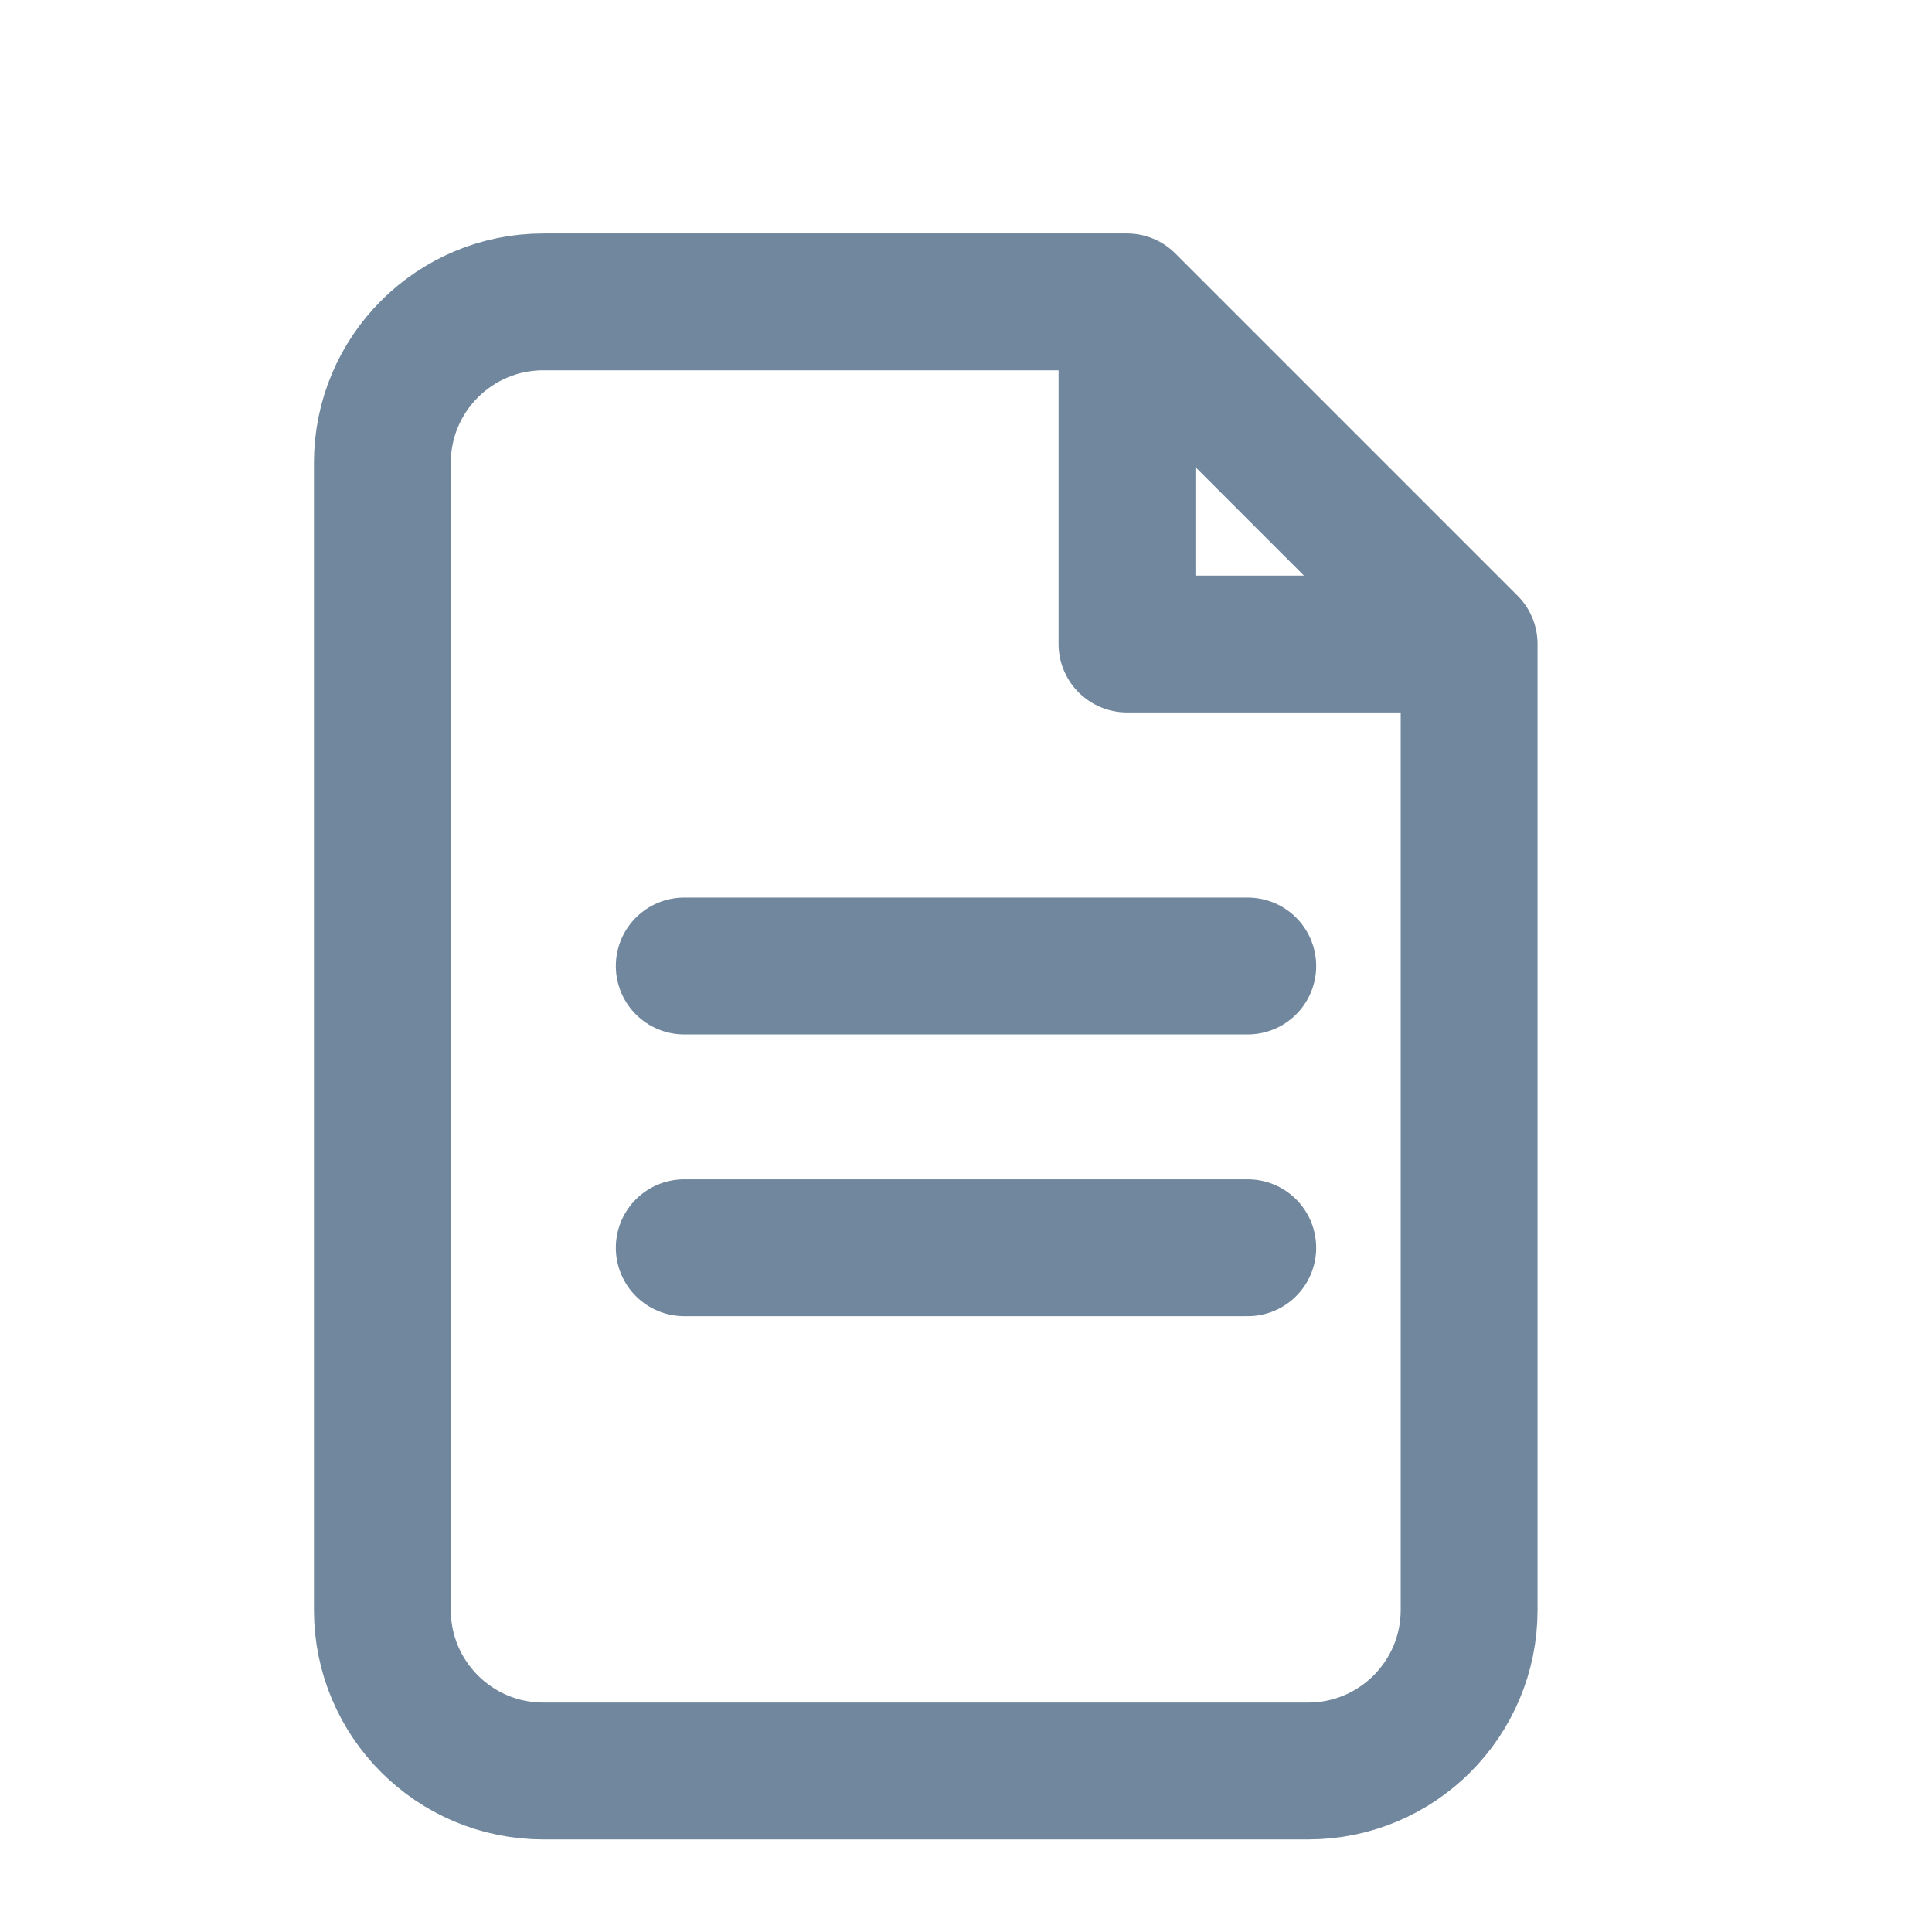
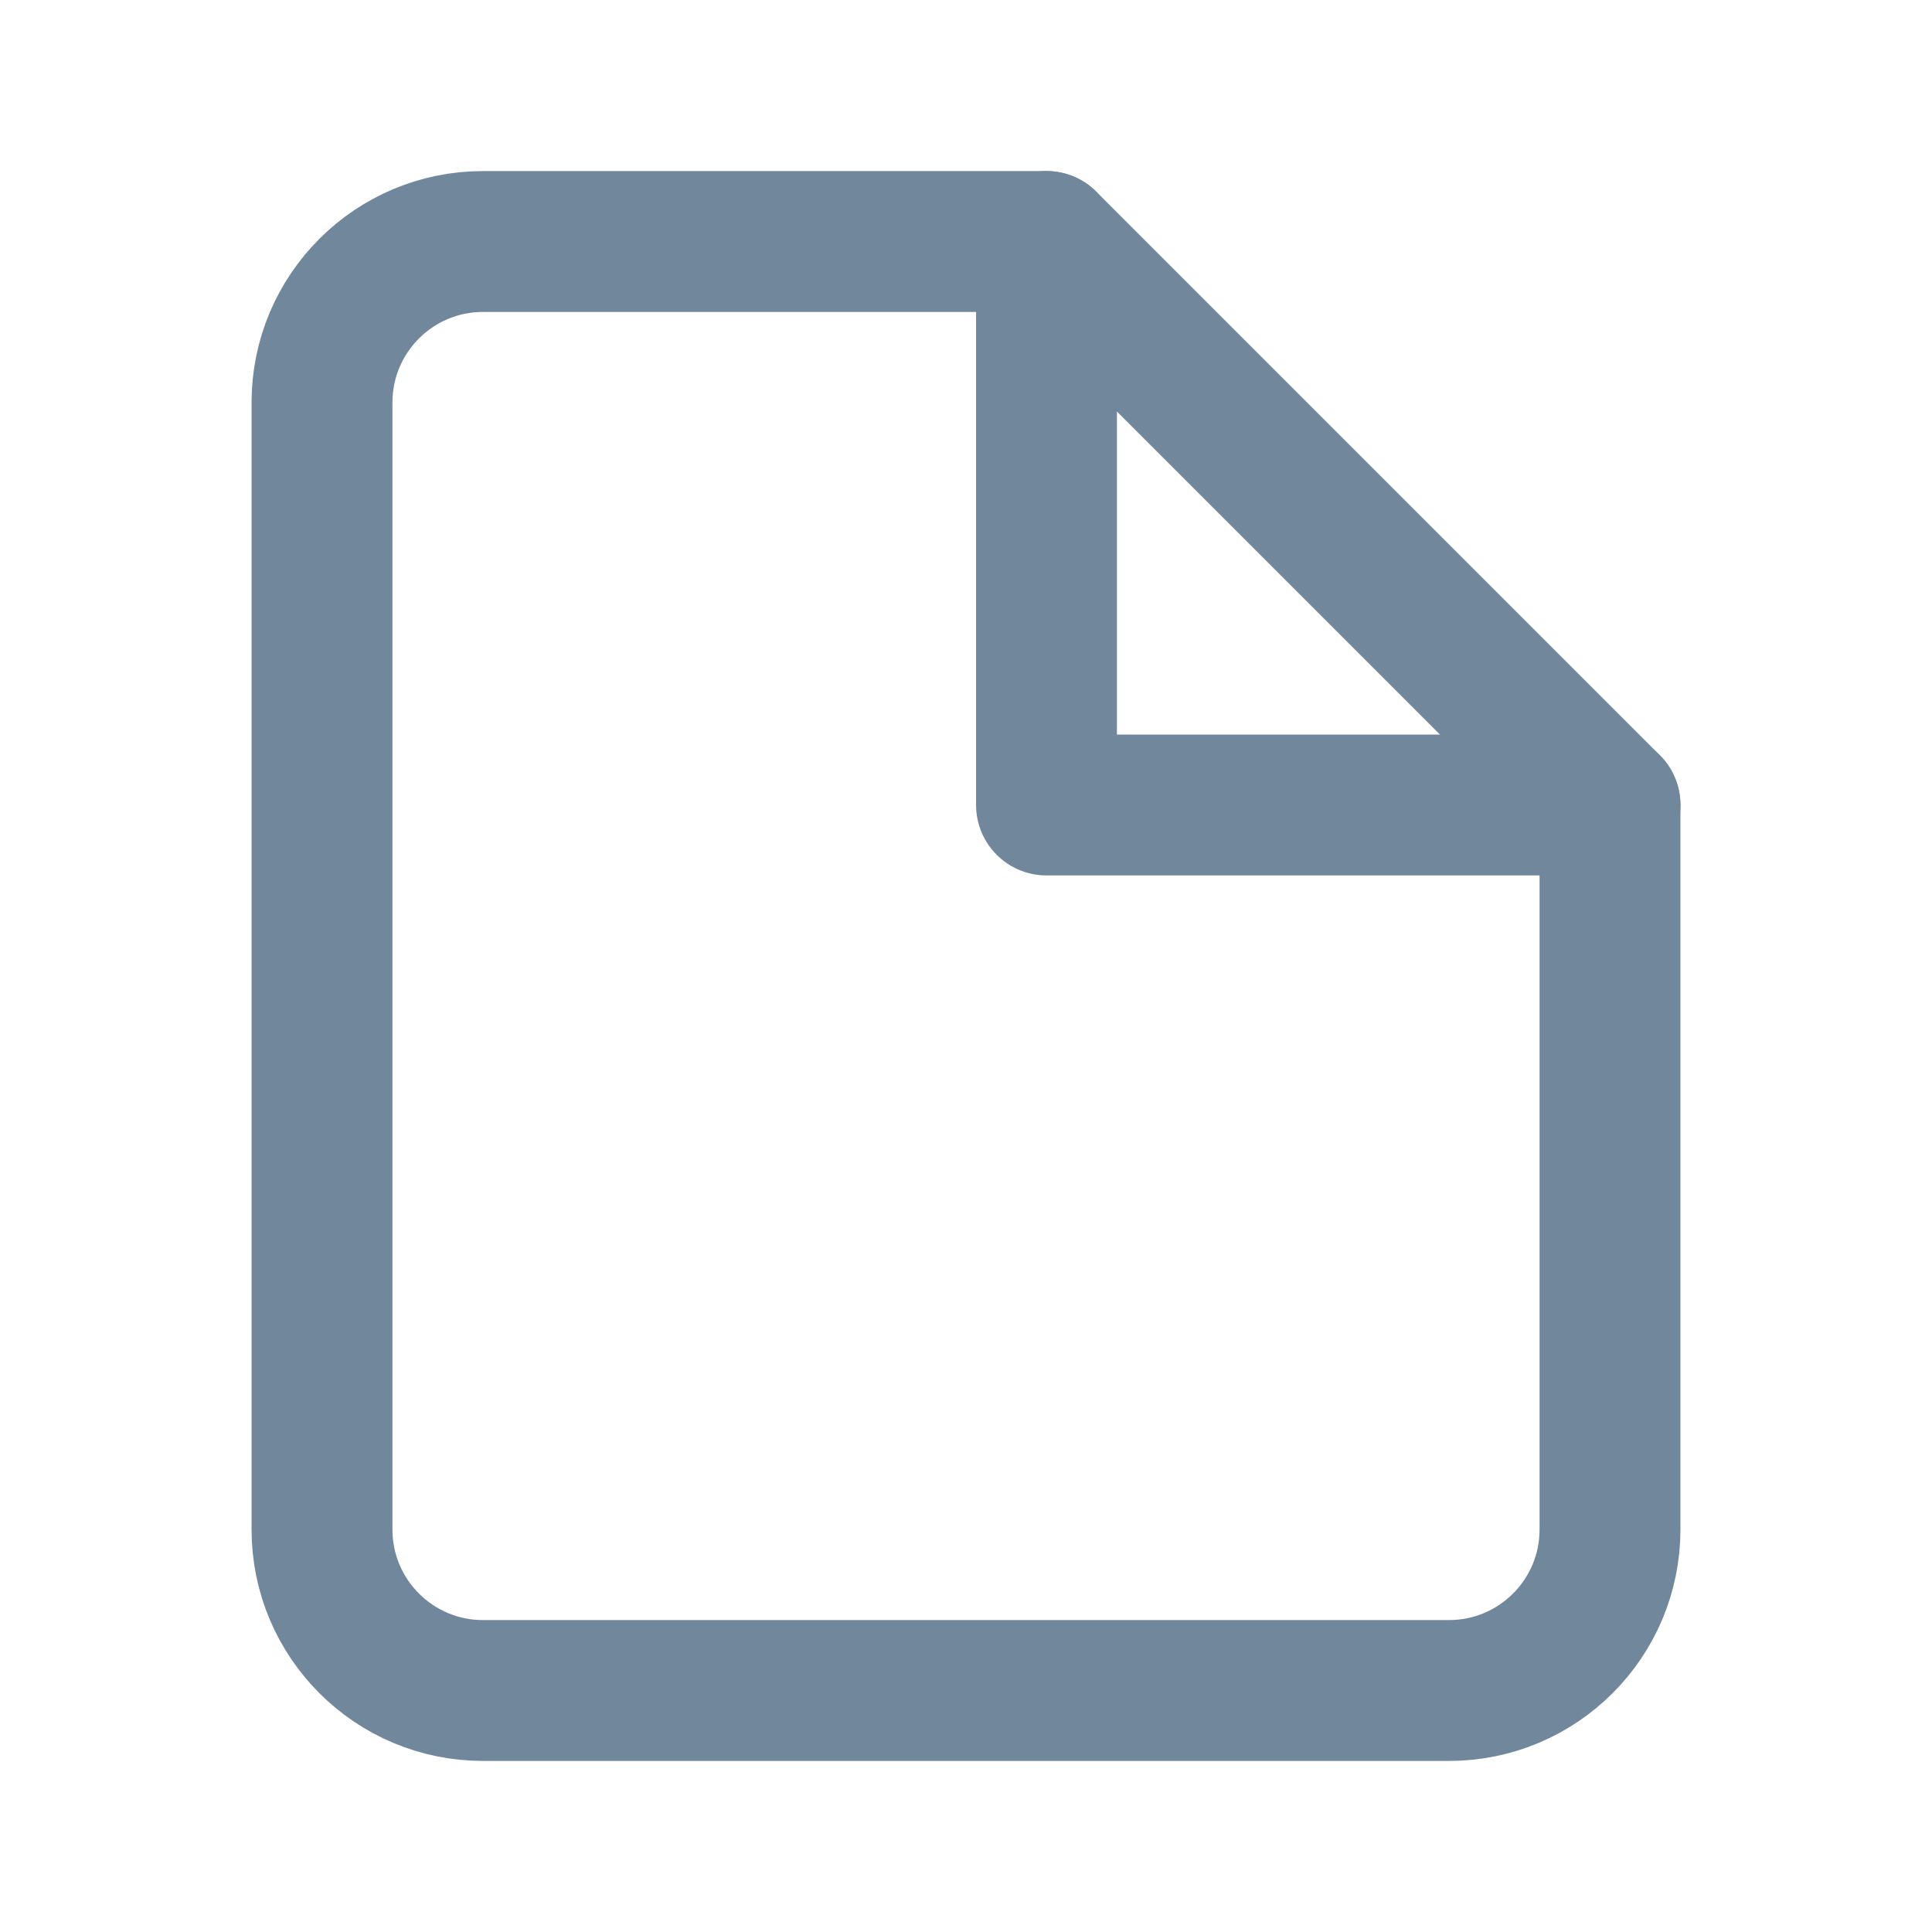
- <svg xmlns="http://www.w3.org/2000/svg" width="24" height="24" viewBox="0 0 24 24" fill="none" stroke-linecap="round" stroke-linejoin="round" stroke-width="1.7">
-   <path stroke="#70879D" d="M7 3.75h7l4.25 4.25v12A2 2 0 0 1 16.25 22h-9.5a2 2 0 0 1-2-2V5.75a2 2 0 0 1 2-2Z" />
-   <path stroke="#70879D" d="M14 3.9V8h4.1M8.5 12h7M8.5 15.5h7" />
+ <svg xmlns="http://www.w3.org/2000/svg" width="24" height="24" viewBox="0 0 24 24" fill="none" stroke="#71889c" stroke-width="1.75" stroke-linecap="round" stroke-linejoin="round">
+   <path d="M13 3H6a2 2 0 0 0-2 2v14a2 2 0 0 0 2 2h12a2 2 0 0 0 2-2V10Z" />
+   <polyline points="13 3 13 10 20 10" />
</svg>
